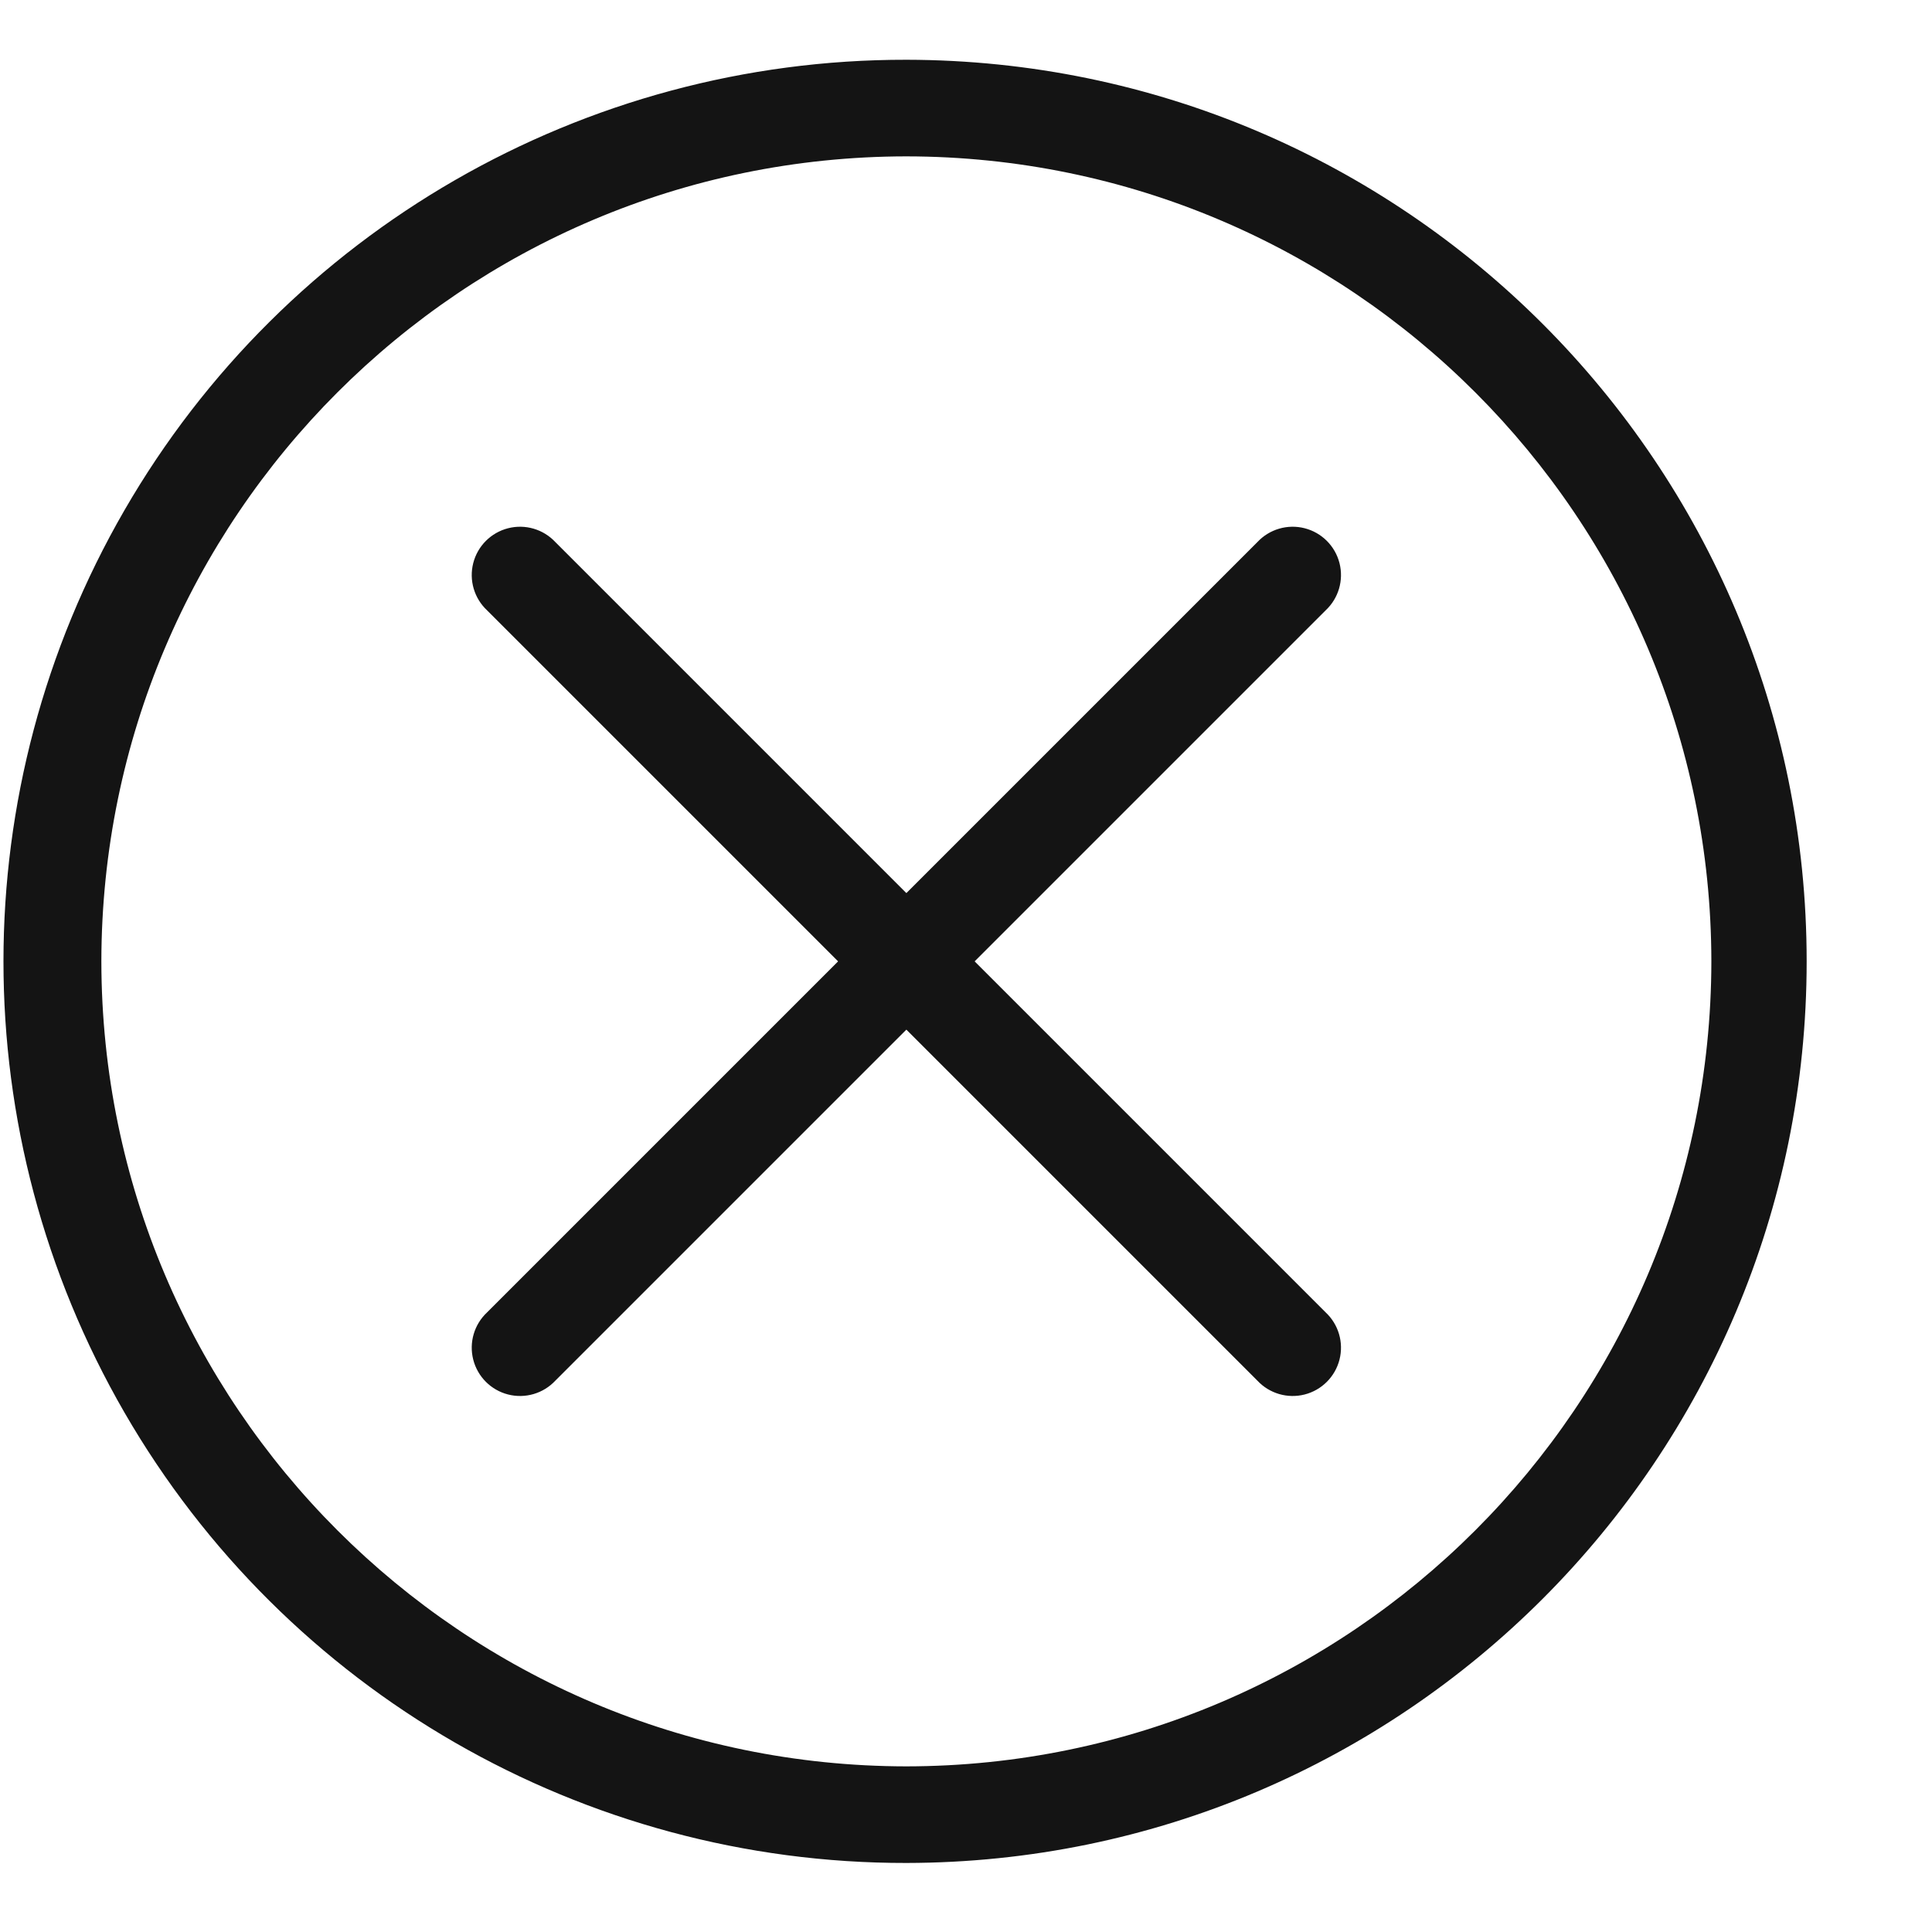
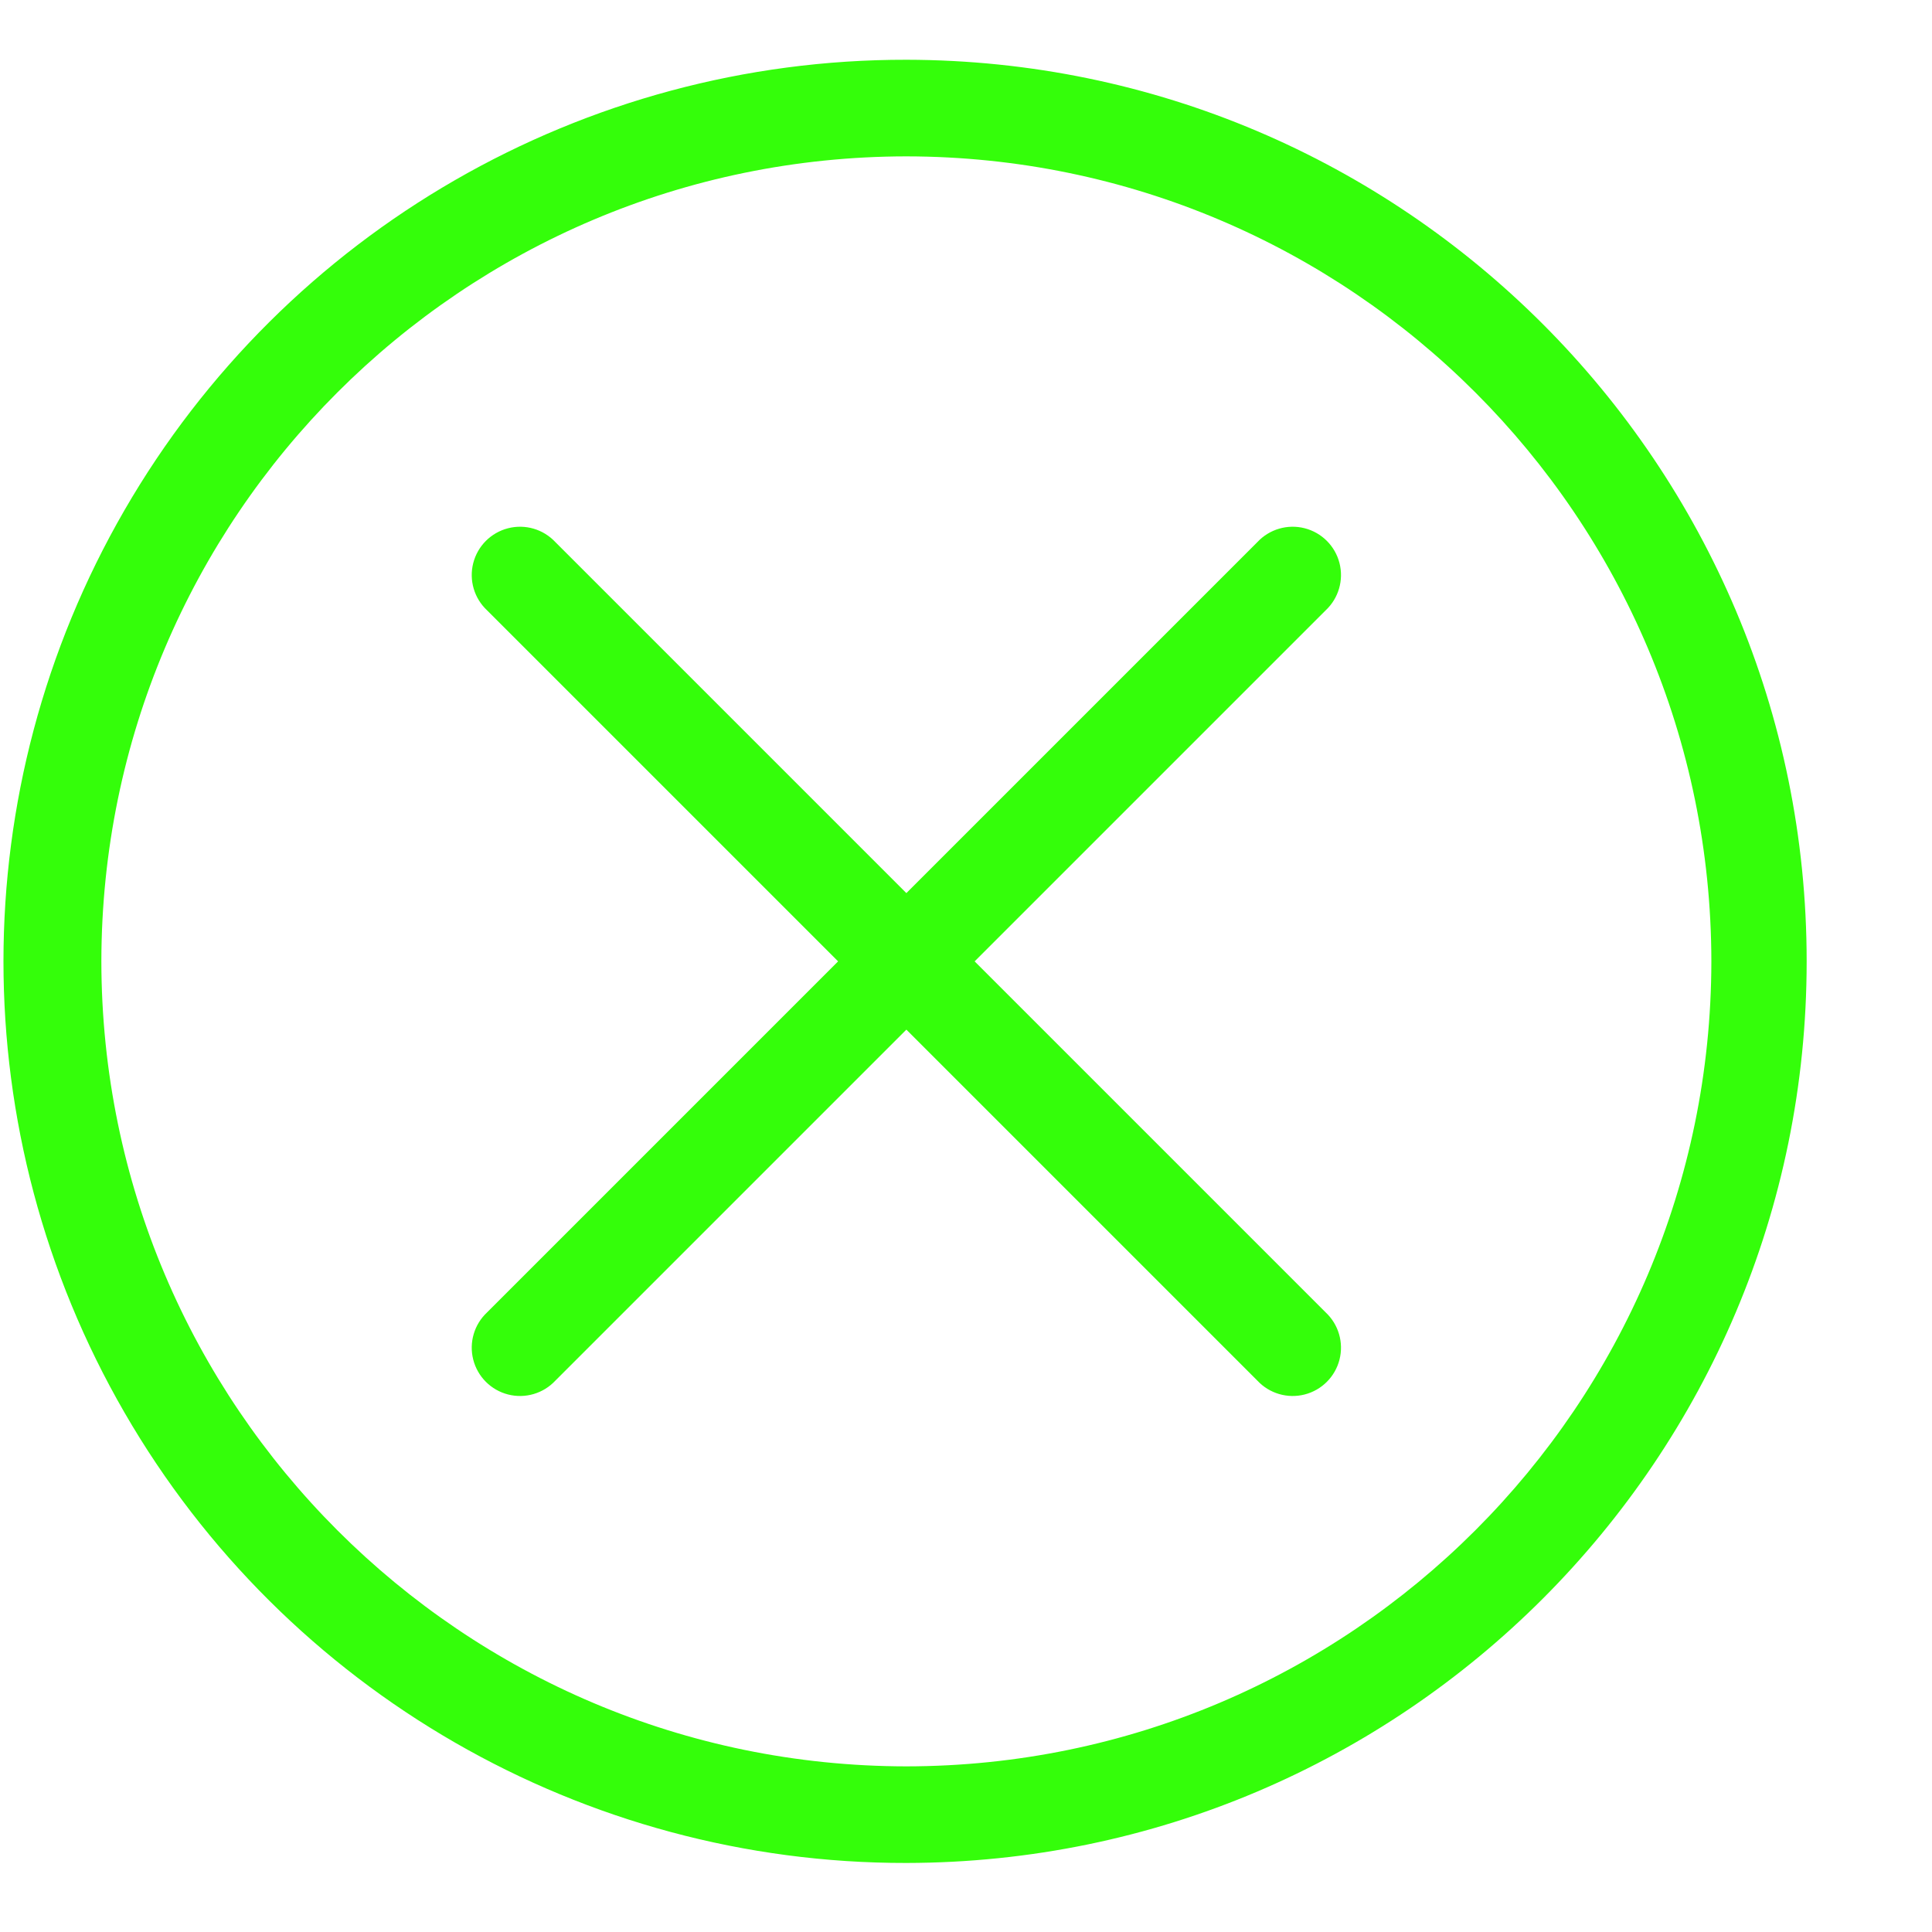
<svg xmlns="http://www.w3.org/2000/svg" class="svg-icon" style="width: 1em; height: 1em;vertical-align: middle;fill: currentColor;overflow: hidden;" viewBox="0 0 1024 1024" version="1.1">
-   <path d="M480.393 31.676a477.867 477.867 0 1 0 0 955.733 477.867 477.867 0 0 0 0-955.733m0 51.2a427.145 427.145 0 0 1 426.667 426.667 427.145 427.145 0 0 1-426.667 426.667 427.145 427.145 0 0 1-426.667-426.667 427.145 427.145 0 0 1 426.667-426.667" fill="#141414" />
-   <path d="M258.185 323.516a25.6 25.6 0 1 1 36.181-36.181l408.235 408.235a25.6 25.6 0 1 1-36.181 36.181l-408.235-408.235z" fill="#141414" />
-   <path d="M294.366 731.75a25.6 25.6 0 1 1-36.181-36.181l408.235-408.235a25.6 25.6 0 1 1 36.181 36.181l-408.235 408.235z" fill="#141414" />
+   <path d="M480.393 31.676a477.867 477.867 0 1 0 0 955.733 477.867 477.867 0 0 0 0-955.733m0 51.2a427.145 427.145 0 0 1 426.667 426.667 427.145 427.145 0 0 1-426.667 426.667 427.145 427.145 0 0 1-426.667-426.667 427.145 427.145 0 0 1 426.667-426.667" fill="#34FE0A" />
+   <path d="M258.185 323.516a25.6 25.6 0 1 1 36.181-36.181l408.235 408.235a25.6 25.6 0 1 1-36.181 36.181l-408.235-408.235z" fill="#34FE0A" />
+   <path d="M294.366 731.75a25.6 25.6 0 1 1-36.181-36.181l408.235-408.235a25.6 25.6 0 1 1 36.181 36.181l-408.235 408.235z" fill="#34FE0A" />
</svg>
